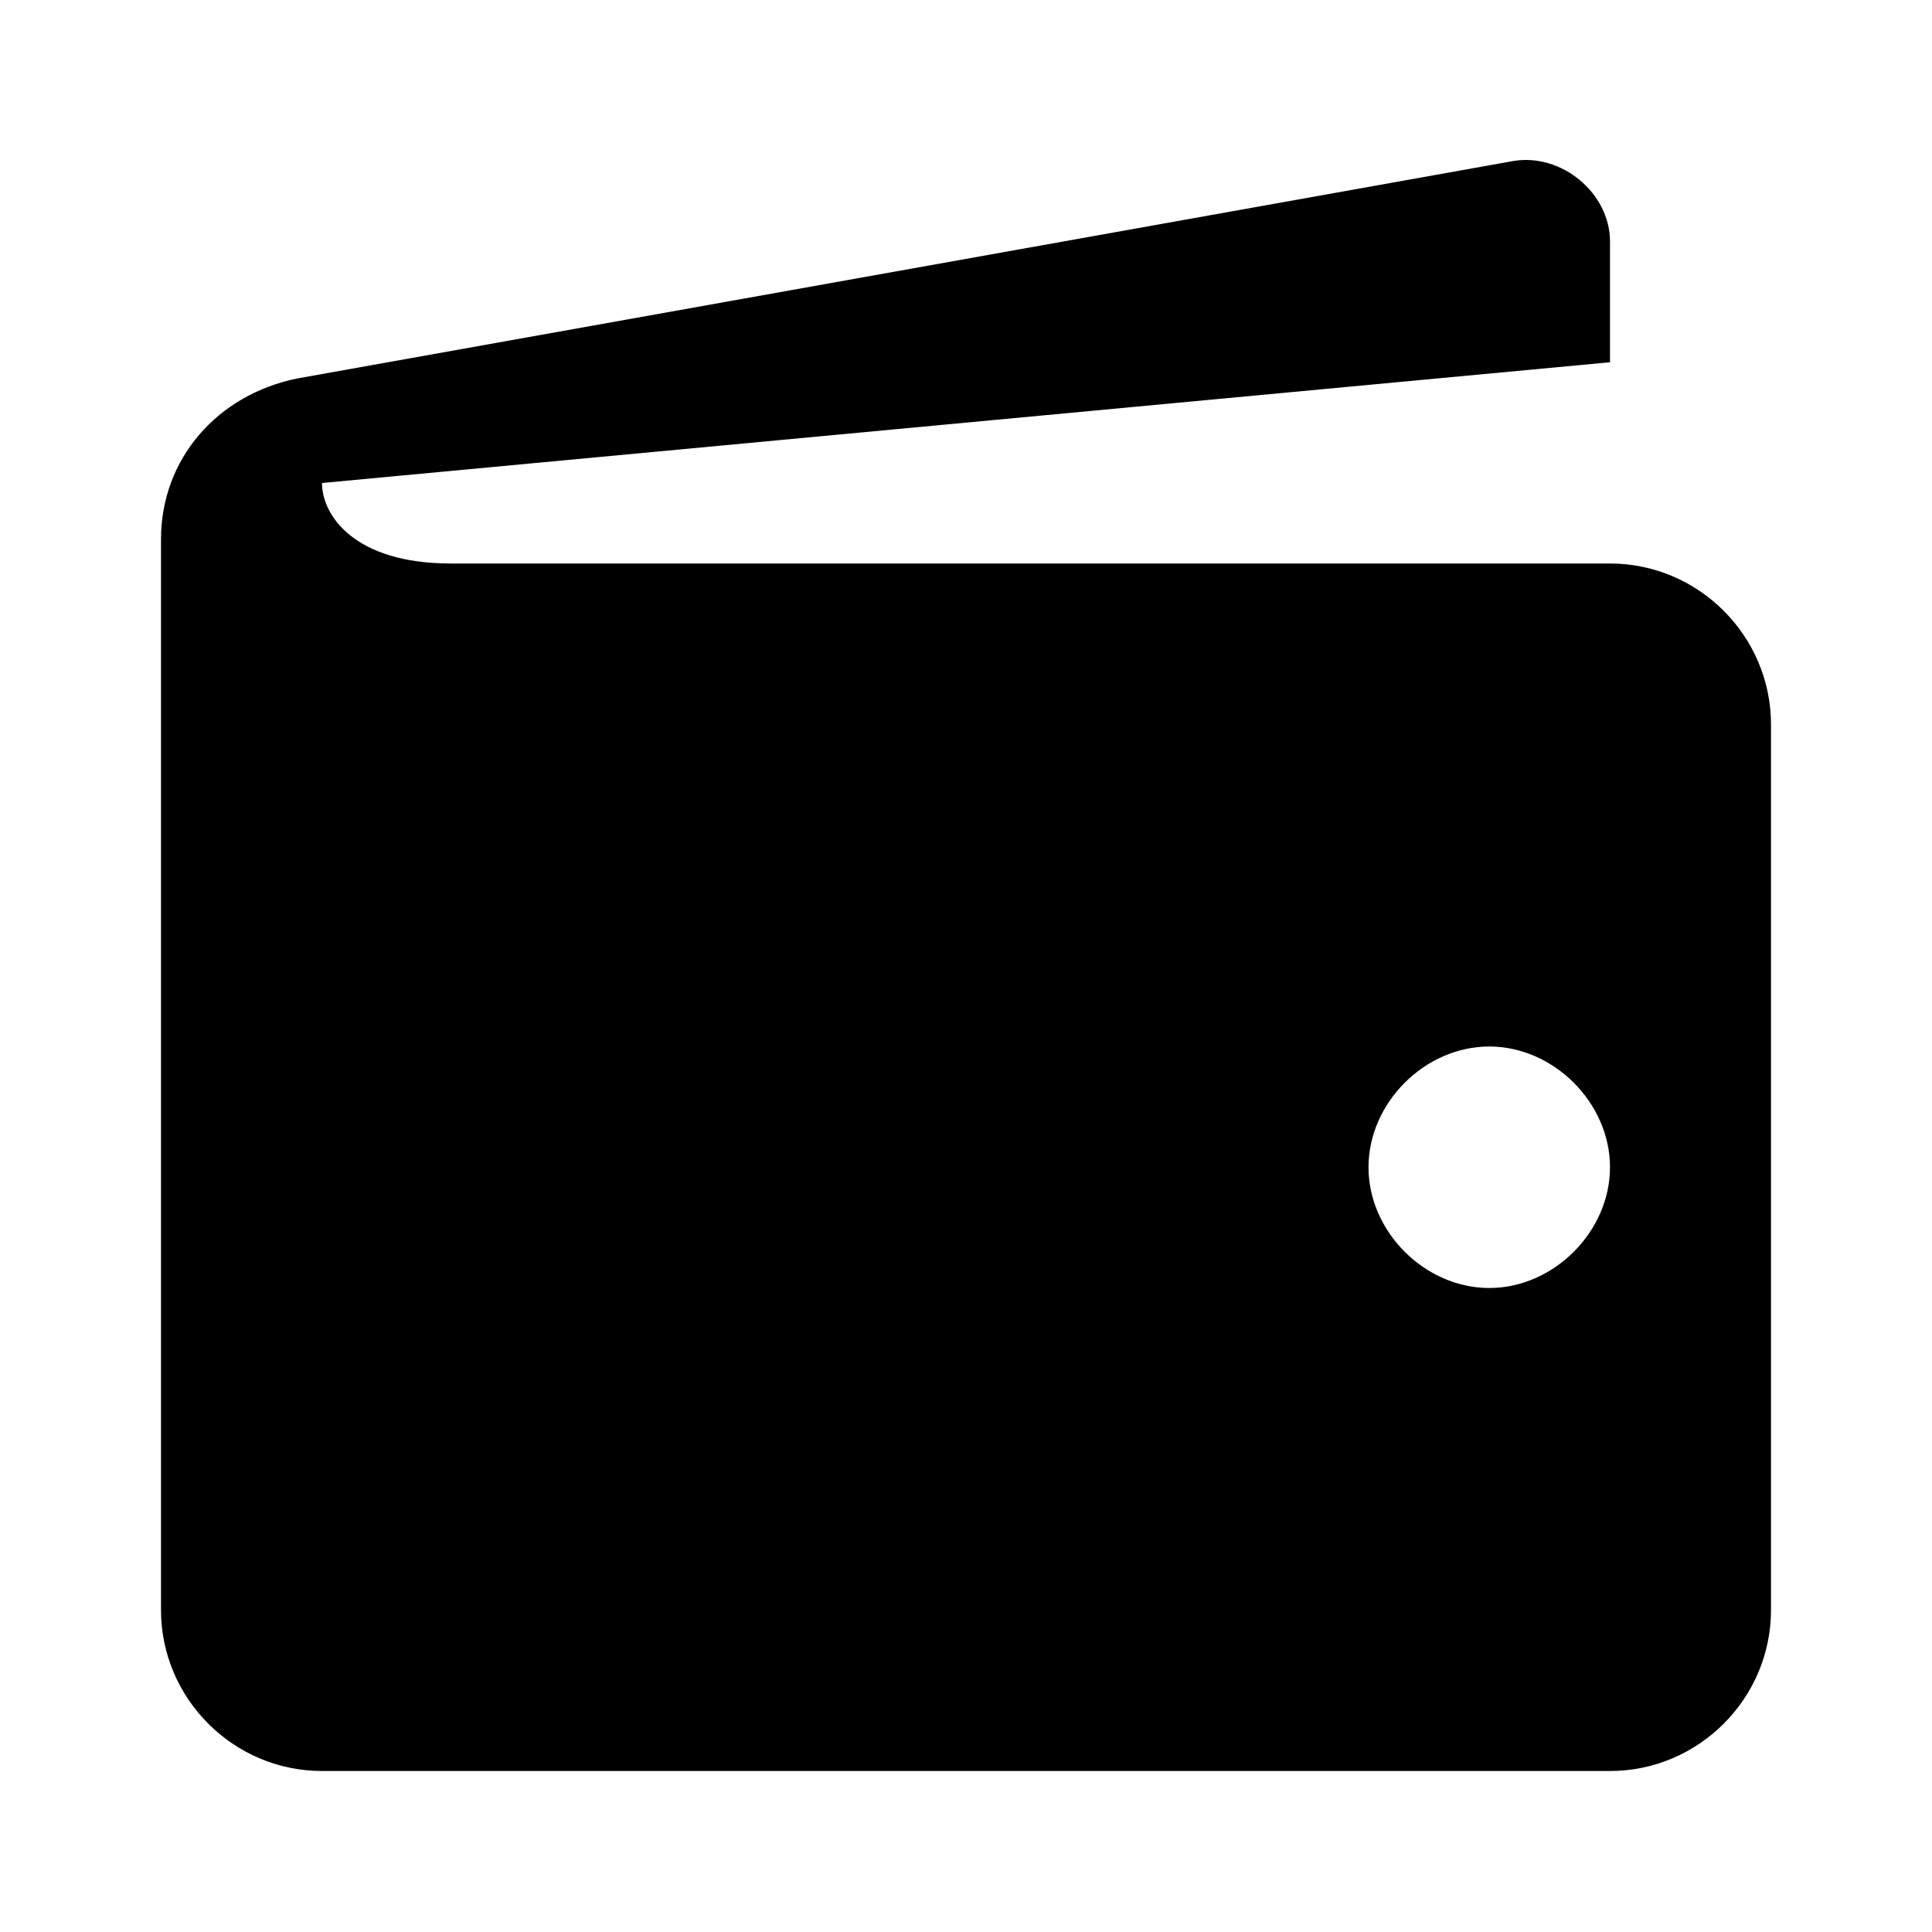
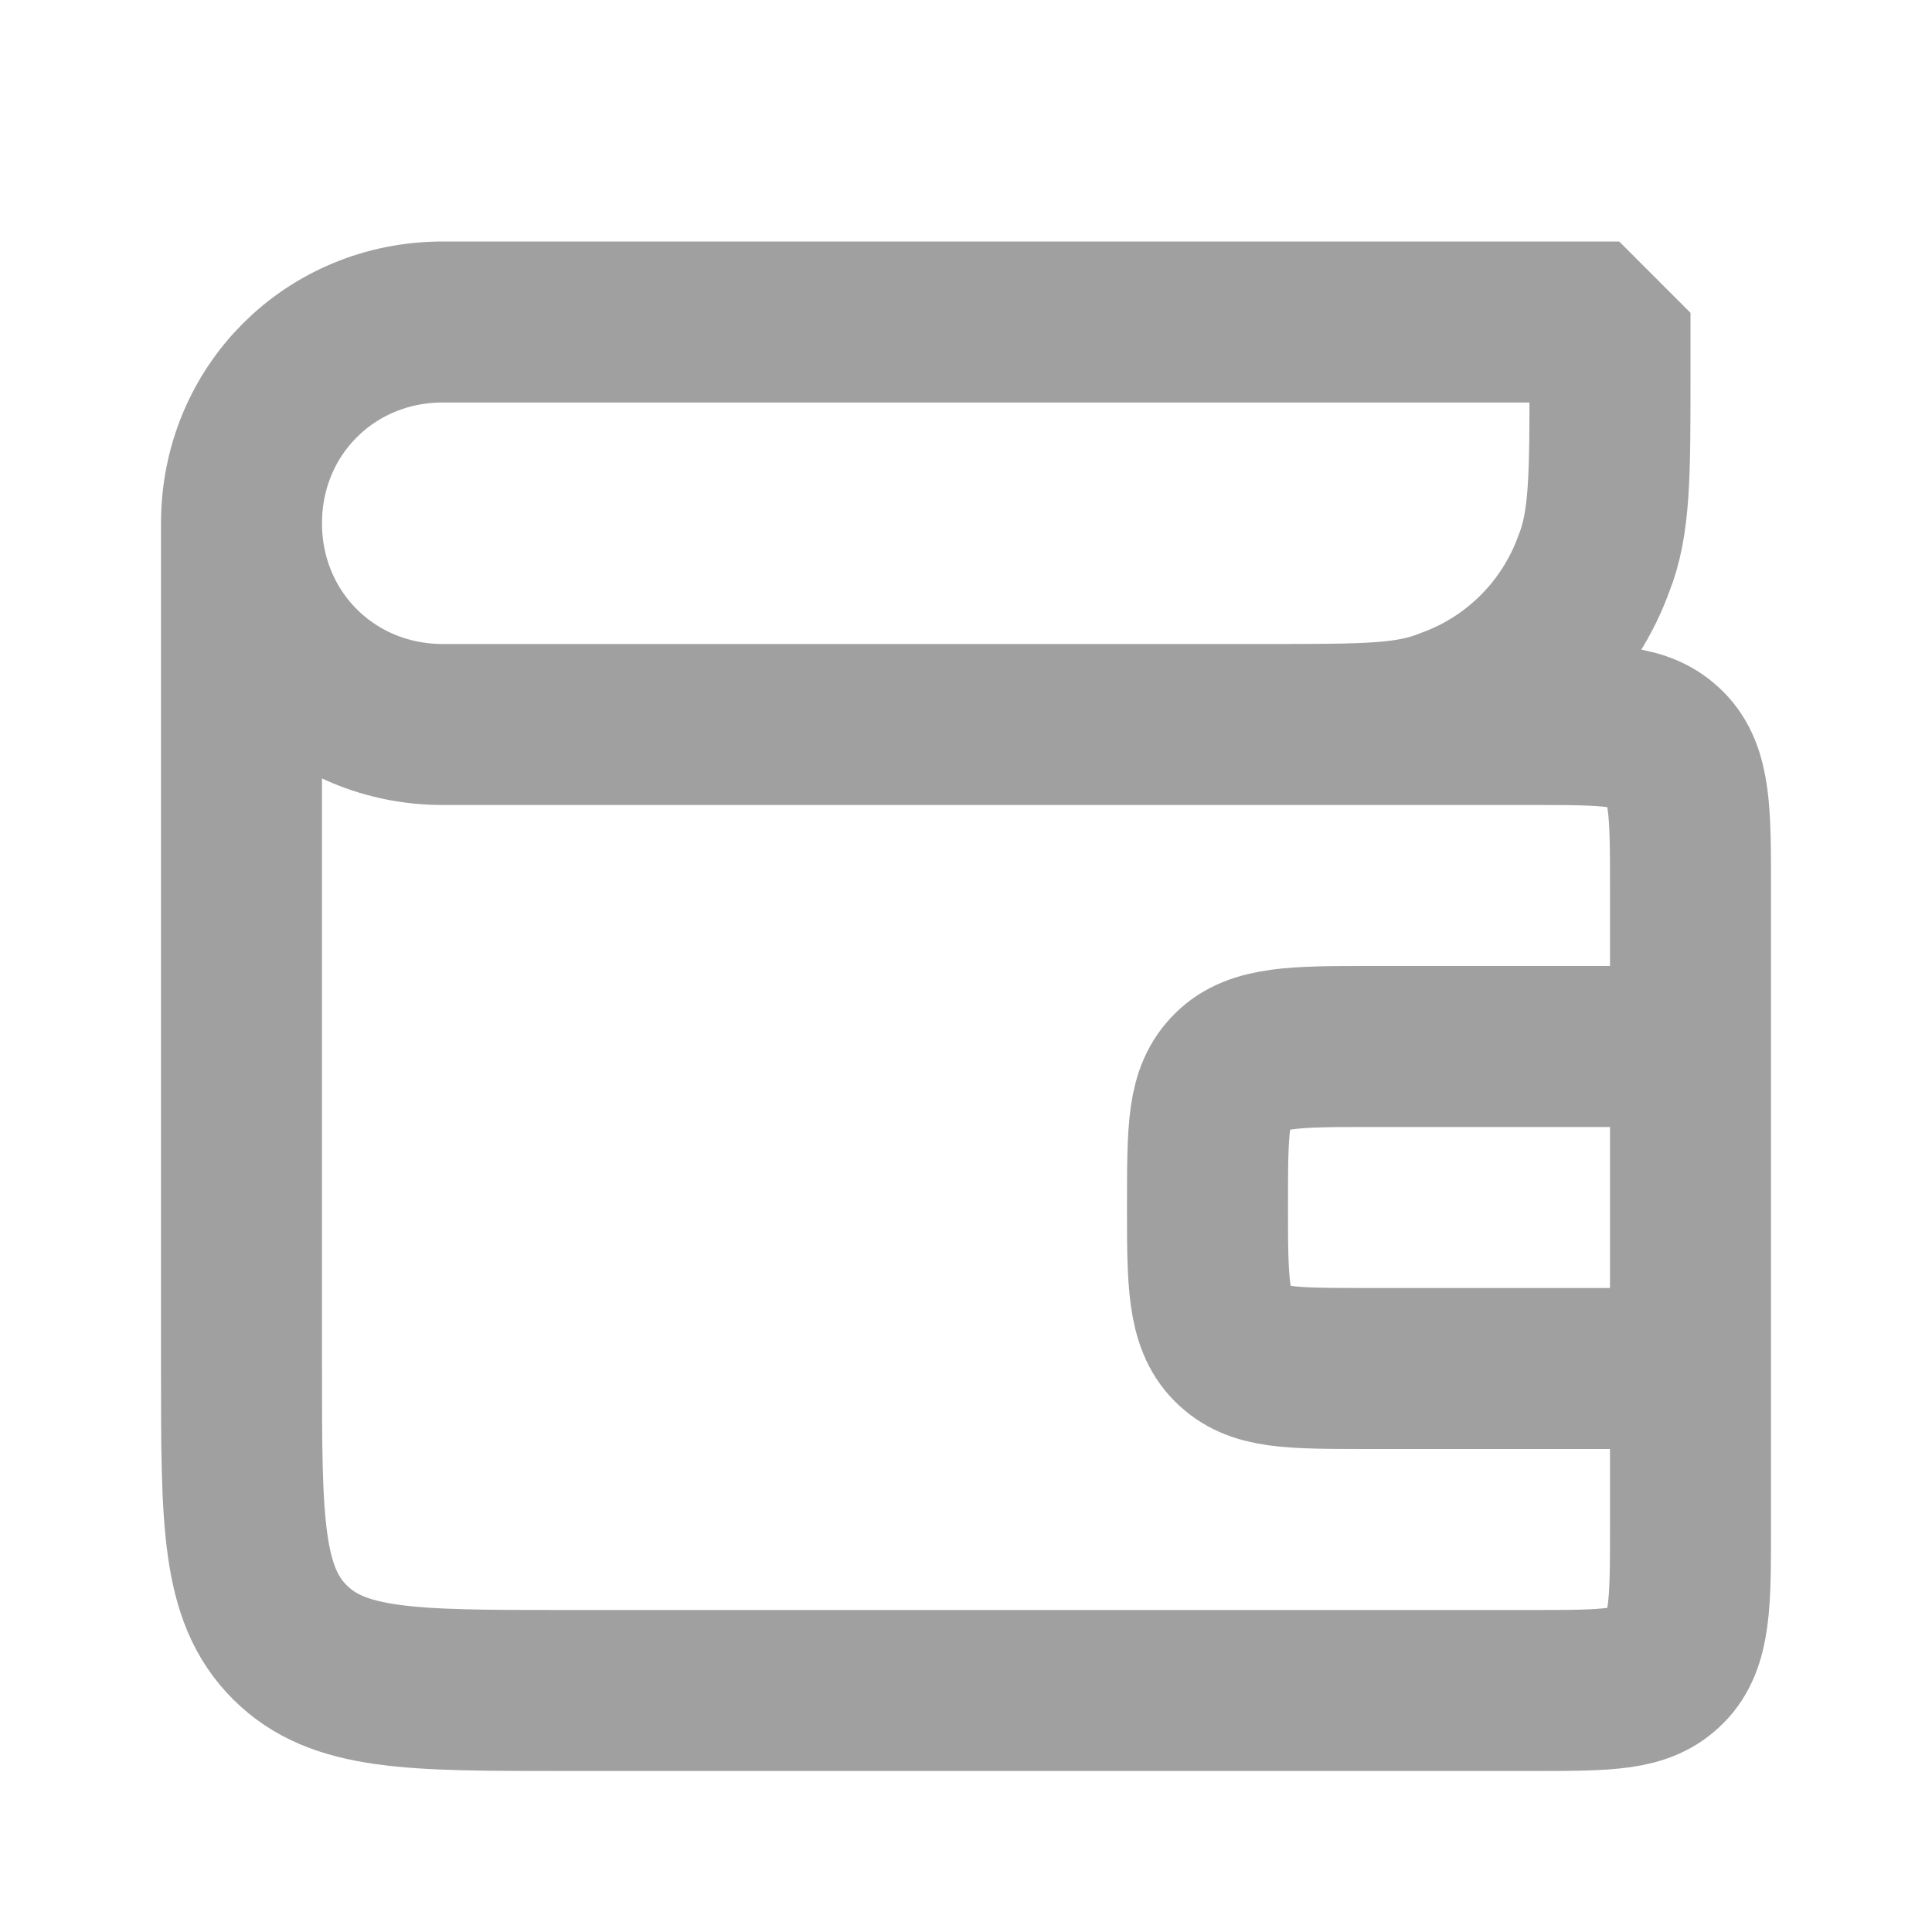
- <svg xmlns="http://www.w3.org/2000/svg" version="1.0" viewBox="0 0 24 24" xml:space="preserve">
-   <path d="M20 7H5.6C4.4 7 4 6.4 4 6l16-1.5V3c0-.6-.6-1.1-1.2-1L3.7 4.7c-1 .2-1.7 1-1.7 2V20c0 1.1.9 2 2 2h16c1.1 0 2-.9 2-2V9c0-1.1-.9-2-2-2zm-1.5 9c-.8 0-1.5-.7-1.5-1.5s.7-1.5 1.5-1.5 1.5.7 1.5 1.5-.7 1.5-1.5 1.5z" />
+ <svg xmlns="http://www.w3.org/2000/svg" fill="none" viewBox="0 0 24 24">
+   <path stroke="#A0A0A0" stroke-width="2" d="M3 6.5C3 5.1 4.1 4 5.5 4h14.2l.3.3v.4c0 1.2 0 1.8-.2 2.3A3 3 0 0 1 18 8.8c-.5.2-1 .2-2.3.2H15M3 6.5C3 7.9 4.1 9 5.5 9H19c1 0 1.4 0 1.7.3.3.3.3.8.3 1.7v2M3 6.5V17c0 1.9 0 2.8.6 3.4.6.6 1.5.6 3.4.6h12c1 0 1.4 0 1.7-.3.3-.3.3-.8.3-1.7v-2m0 0h-4c-1 0-1.4 0-1.7-.3-.3-.3-.3-.8-.3-1.7 0-1 0-1.4.3-1.7.3-.3.8-.3 1.7-.3h4m0 4v-4" />
</svg>
